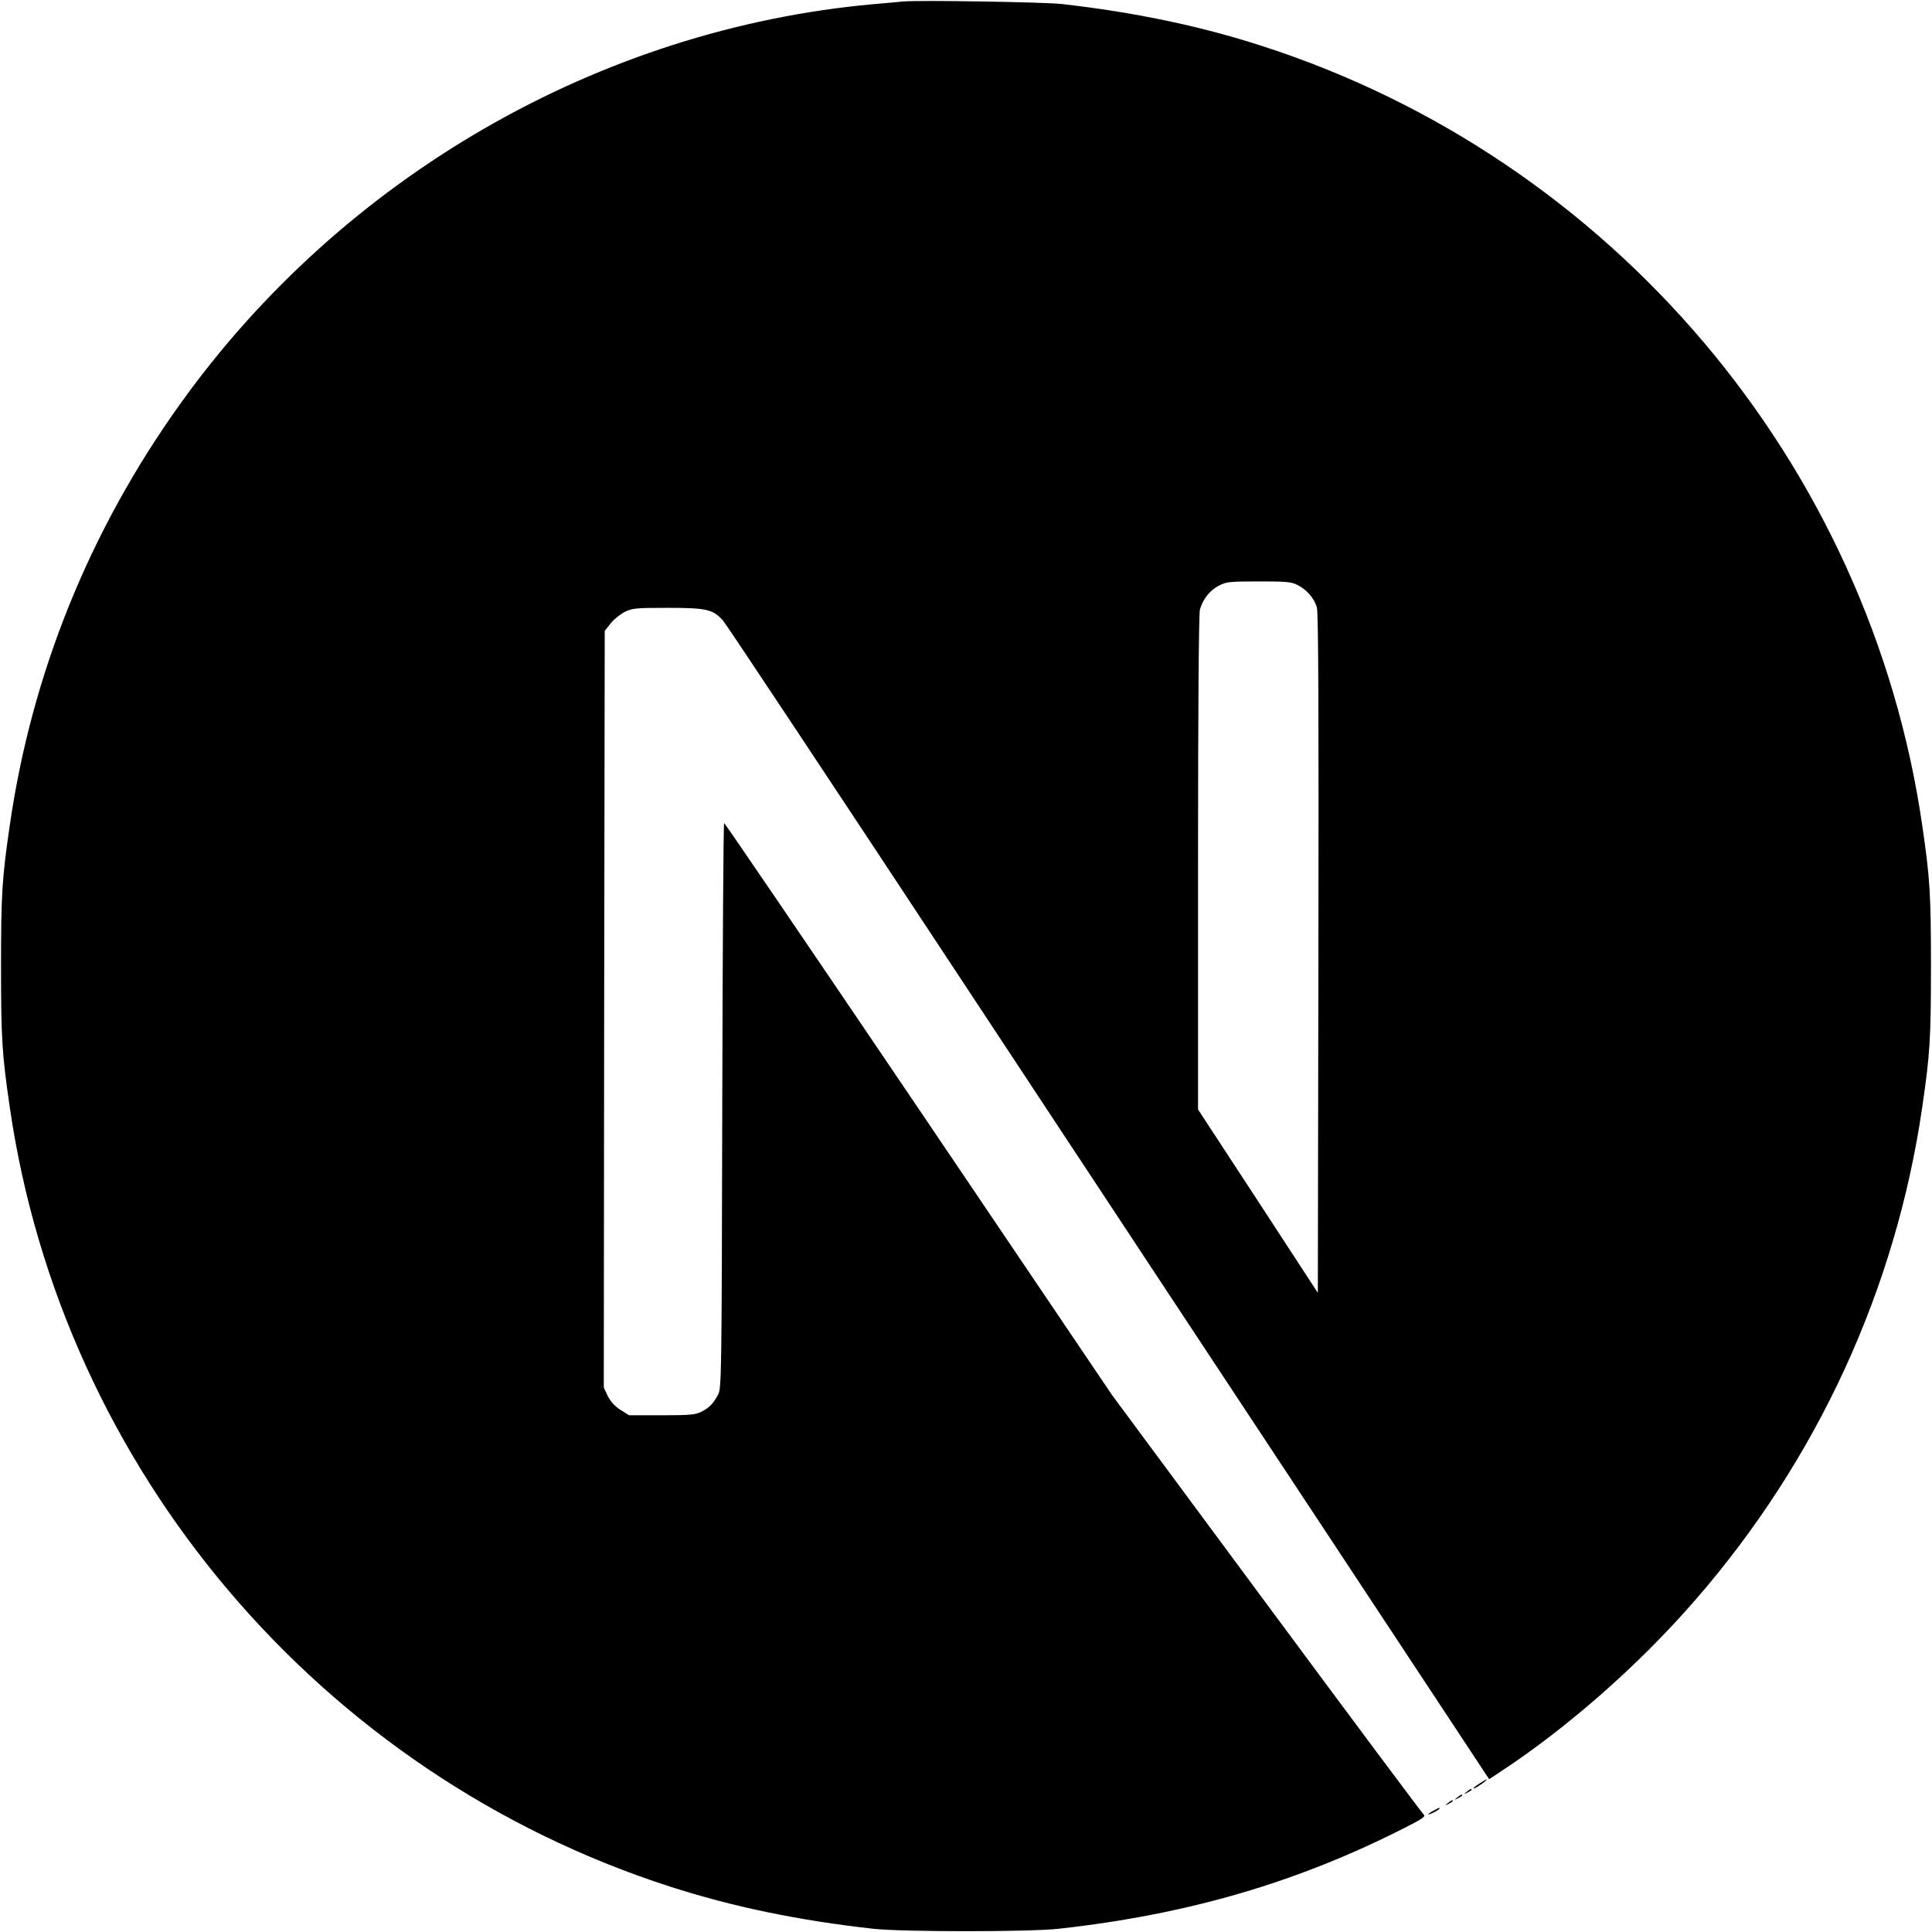
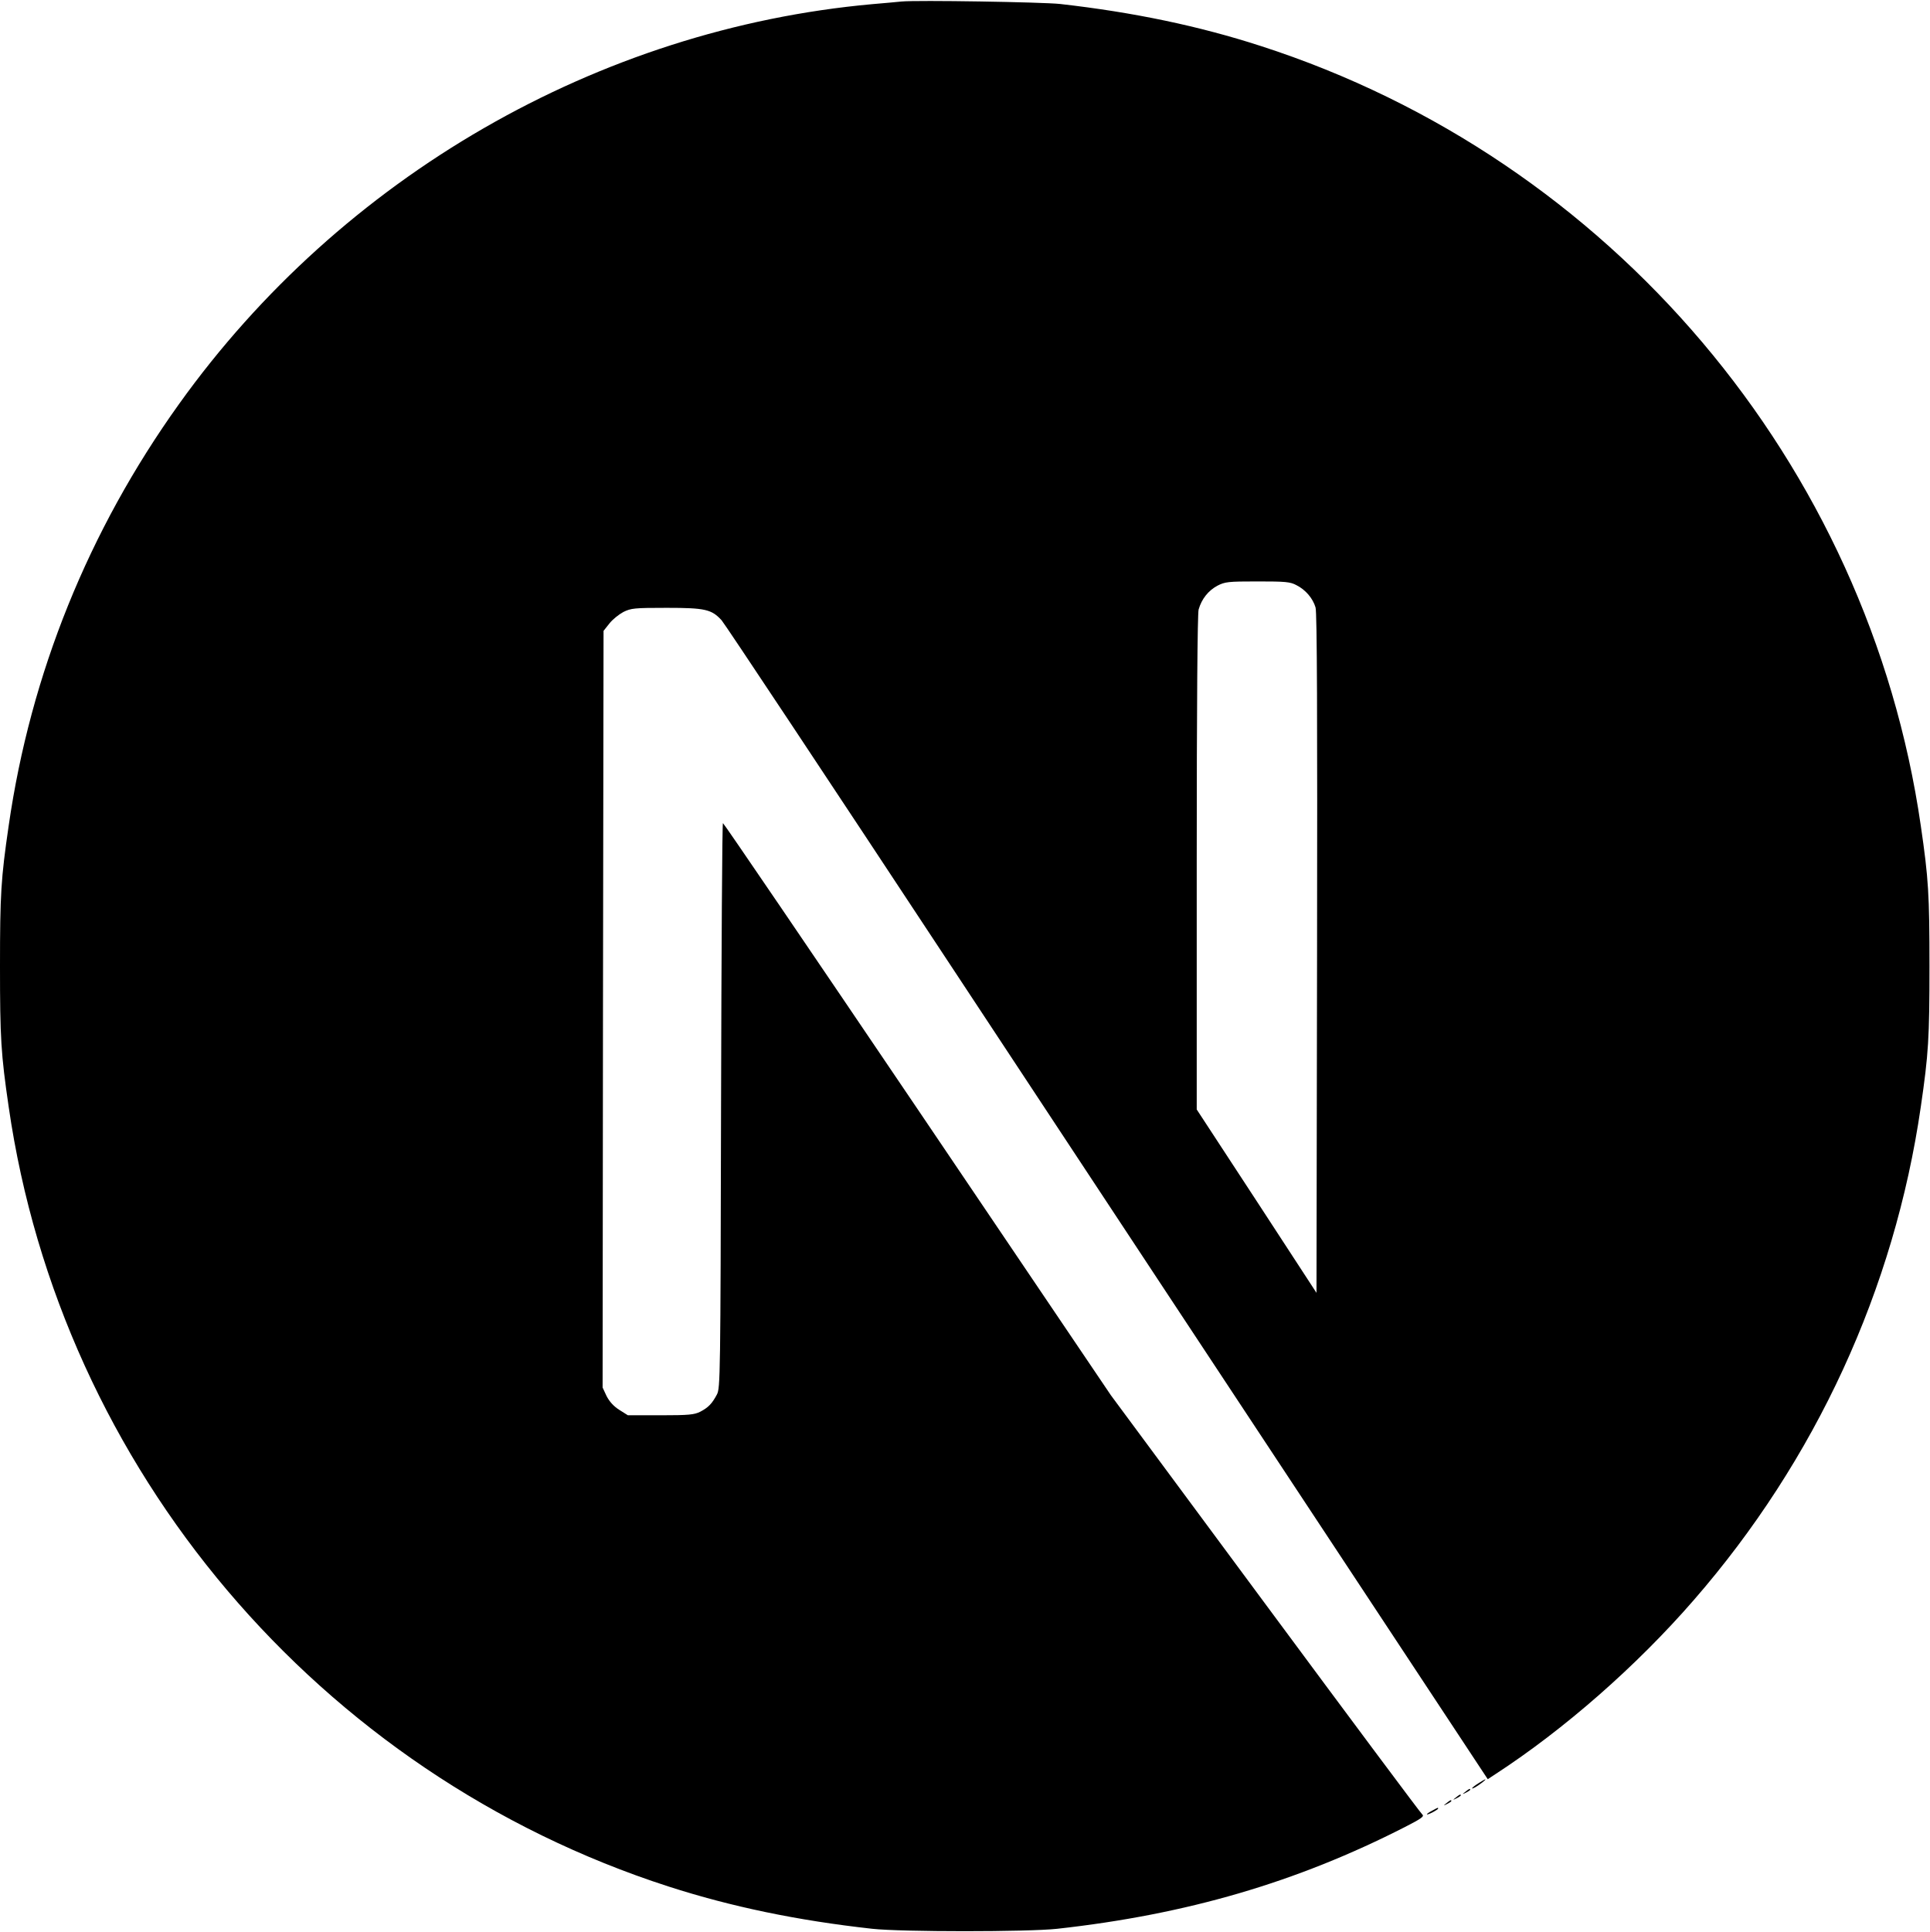
- <svg xmlns="http://www.w3.org/2000/svg" height="1024pt" viewBox=".5 -.2 1023 1024.1" width="1024pt">
+ <svg xmlns="http://www.w3.org/2000/svg" viewBox=".5 -.2 1023 1024.1">
  <path d="m478.5.6c-2.2.2-9.2.9-15.5 1.4-145.3 13.1-281.4 91.5-367.6 212-48 67-78.7 143-90.3 223.5-4.1 28.1-4.6 36.4-4.6 74.5s.5 46.4 4.6 74.5c27.8 192.1 164.5 353.5 349.9 413.3 33.2 10.7 68.2 18 108 22.4 15.5 1.7 82.5 1.7 98 0 68.7-7.6 126.9-24.6 184.3-53.9 8.8-4.5 10.5-5.7 9.3-6.7-.8-.6-38.3-50.9-83.3-111.7l-81.8-110.5-102.5-151.7c-56.4-83.4-102.8-151.6-103.2-151.6-.4-.1-.8 67.3-1 149.6-.3 144.1-.4 149.9-2.2 153.3-2.6 4.9-4.6 6.9-8.8 9.1-3.2 1.6-6 1.9-21.1 1.9h-17.3l-4.6-2.9c-3-1.9-5.2-4.4-6.7-7.3l-2.1-4.5.2-200.5.3-200.6 3.1-3.9c1.6-2.1 5-4.8 7.4-6.1 4.1-2 5.7-2.2 23-2.2 20.4 0 23.8.8 29.1 6.6 1.5 1.6 57 85.2 123.4 185.9s157.2 238.2 201.8 305.7l81 122.7 4.1-2.7c36.3-23.6 74.7-57.2 105.1-92.2 64.7-74.3 106.4-164.9 120.4-261.5 4.1-28.1 4.6-36.4 4.6-74.5s-.5-46.4-4.6-74.5c-27.8-192.1-164.5-353.5-349.9-413.3-32.7-10.6-67.5-17.9-106.5-22.3-9.6-1-75.7-2.1-84-1.3zm209.4 309.4c4.8 2.4 8.7 7 10.1 11.8.8 2.6 1 58.2.8 183.5l-.3 179.8-31.7-48.6-31.8-48.6v-130.7c0-84.5.4-132 1-134.3 1.6-5.6 5.1-10 9.9-12.6 4.1-2.1 5.6-2.3 21.3-2.3 14.8 0 17.4.2 20.7 2z" />
  <path d="m784.3 945.1c-3.5 2.2-4.6 3.7-1.5 2 2.2-1.3 5.8-4 5.2-4.1-.3 0-2 1-3.7 2.1zm-6.9 4.5c-1.8 1.4-1.8 1.5.4.4 1.2-.6 2.2-1.3 2.2-1.5 0-.8-.5-.6-2.6 1.1zm-5 3c-1.8 1.4-1.8 1.5.4.4 1.2-.6 2.2-1.3 2.2-1.5 0-.8-.5-.6-2.6 1.1zm-5 3c-1.8 1.4-1.8 1.5.4.4 1.2-.6 2.2-1.3 2.2-1.5 0-.8-.5-.6-2.6 1.1zm-7.6 4c-3.8 2-3.6 2.8.2.9 1.7-.9 3-1.8 3-2 0-.7-.1-.6-3.2 1.1z" />
</svg>
